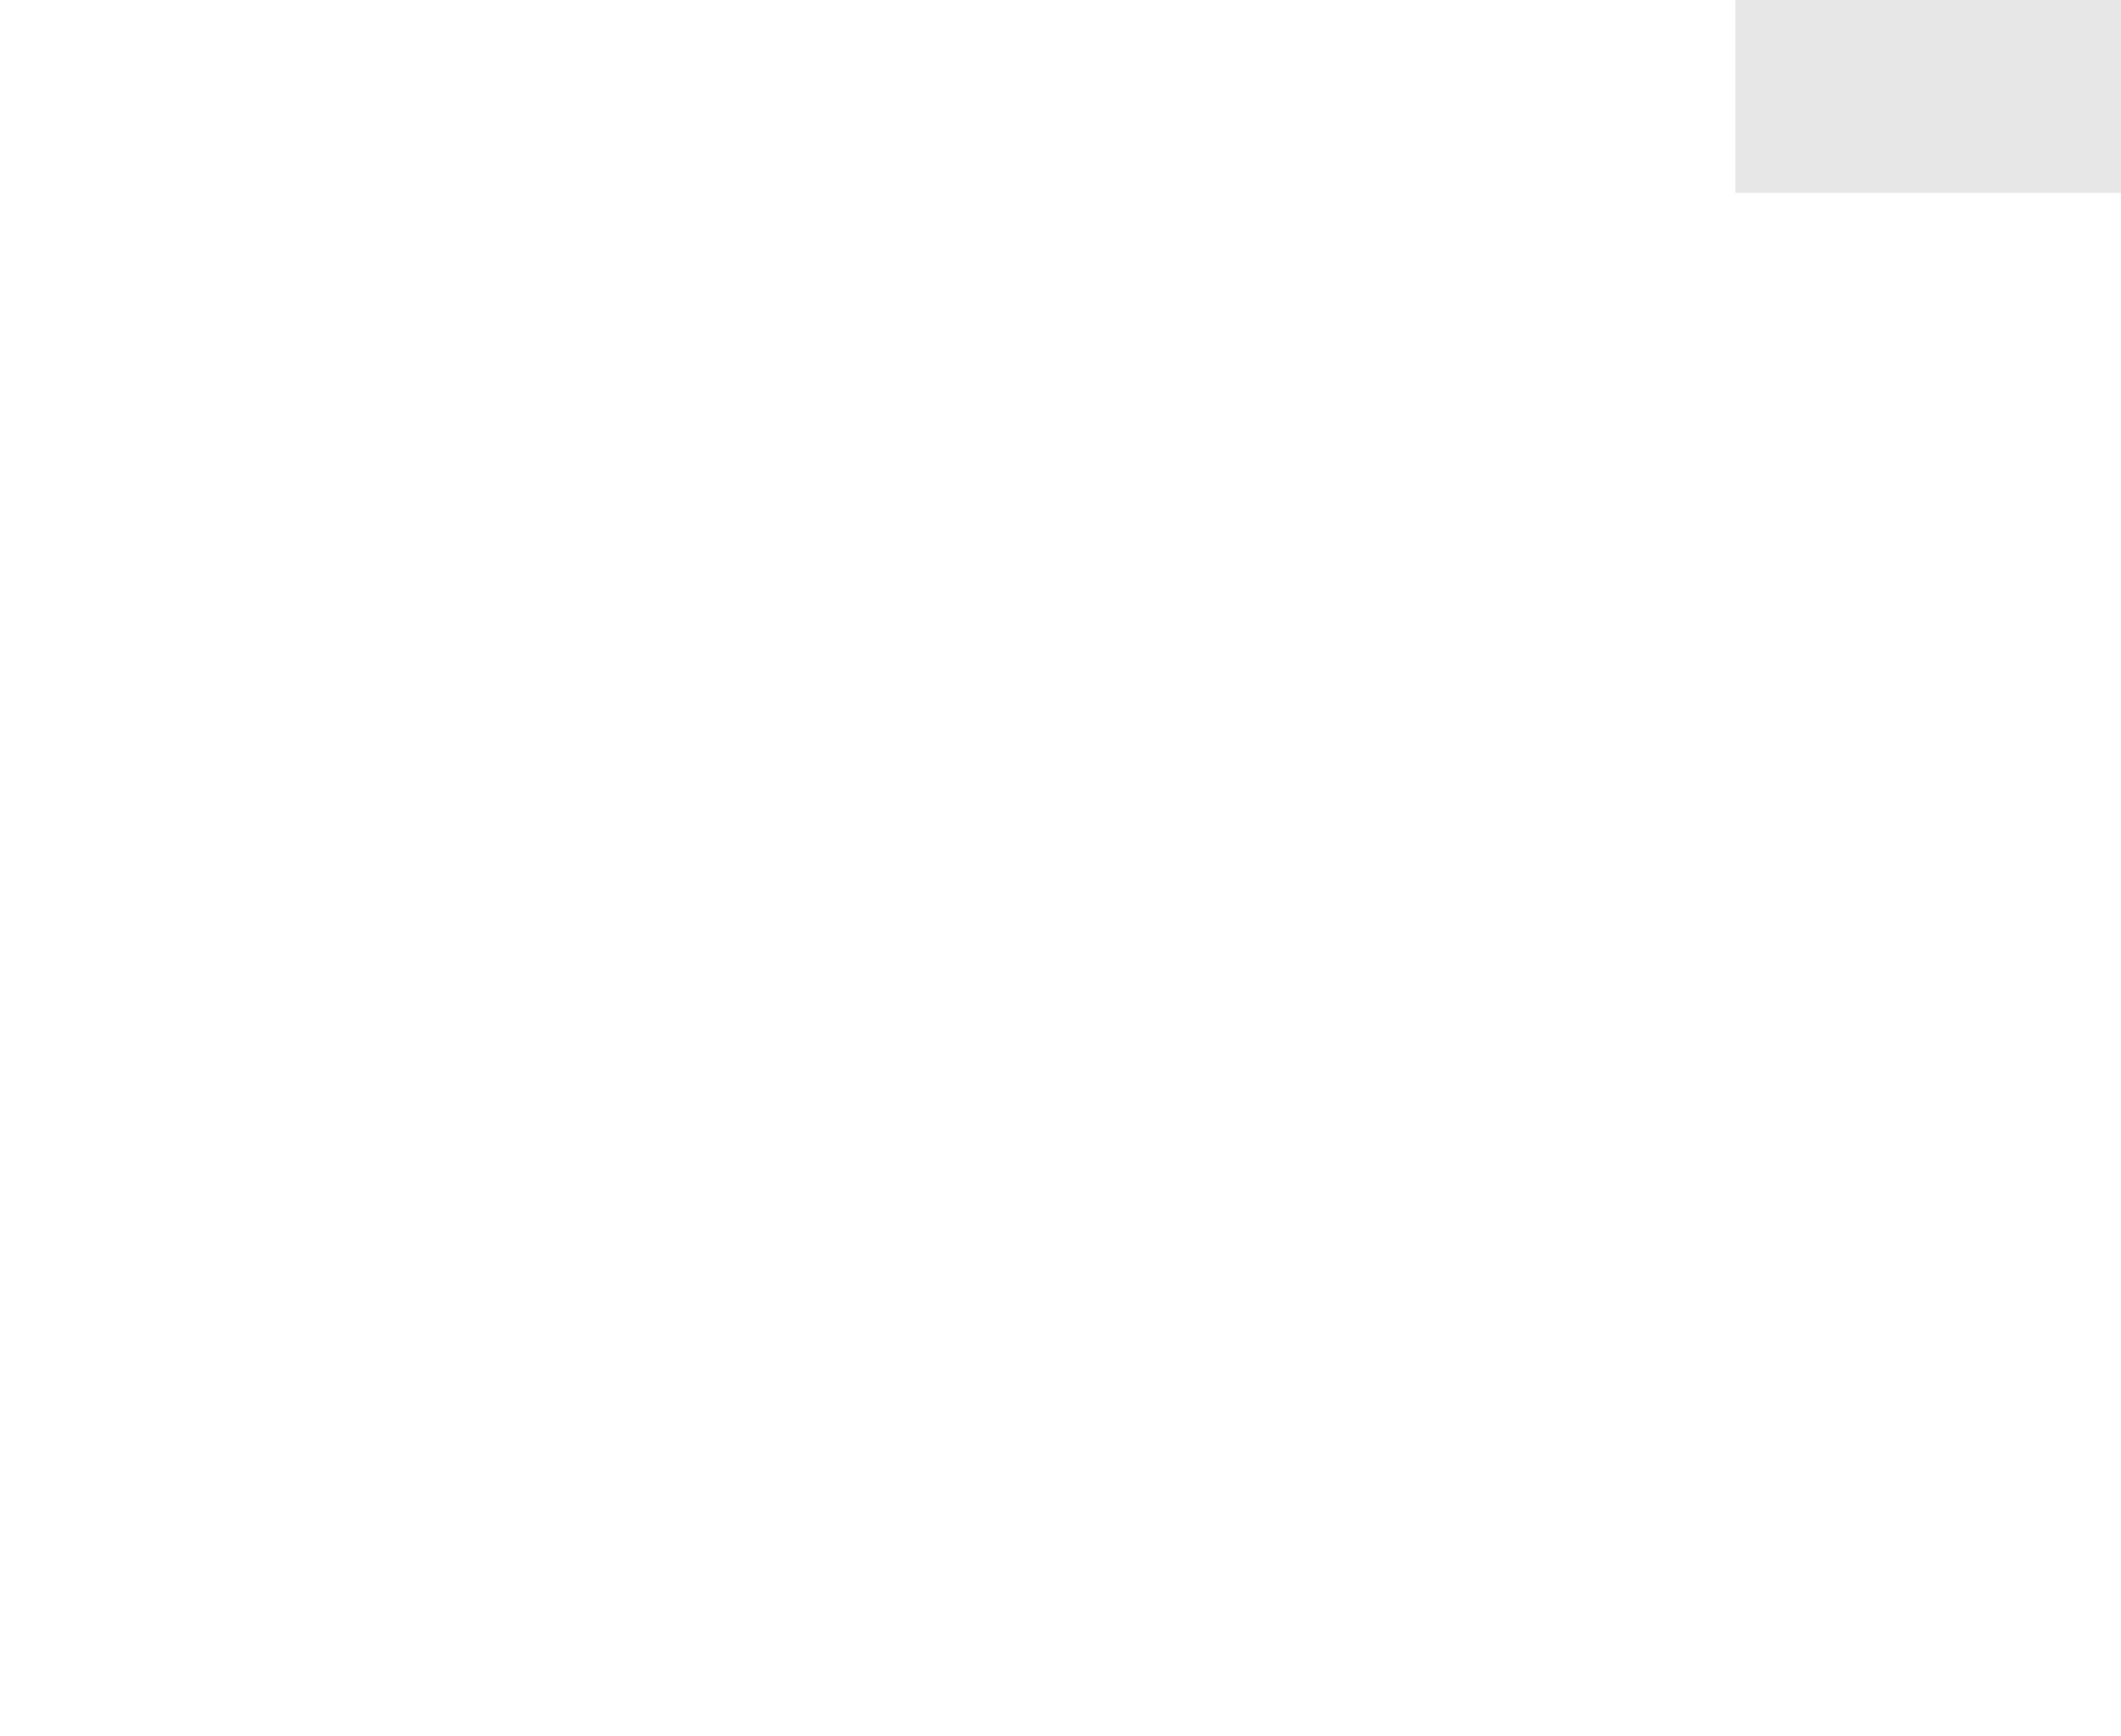
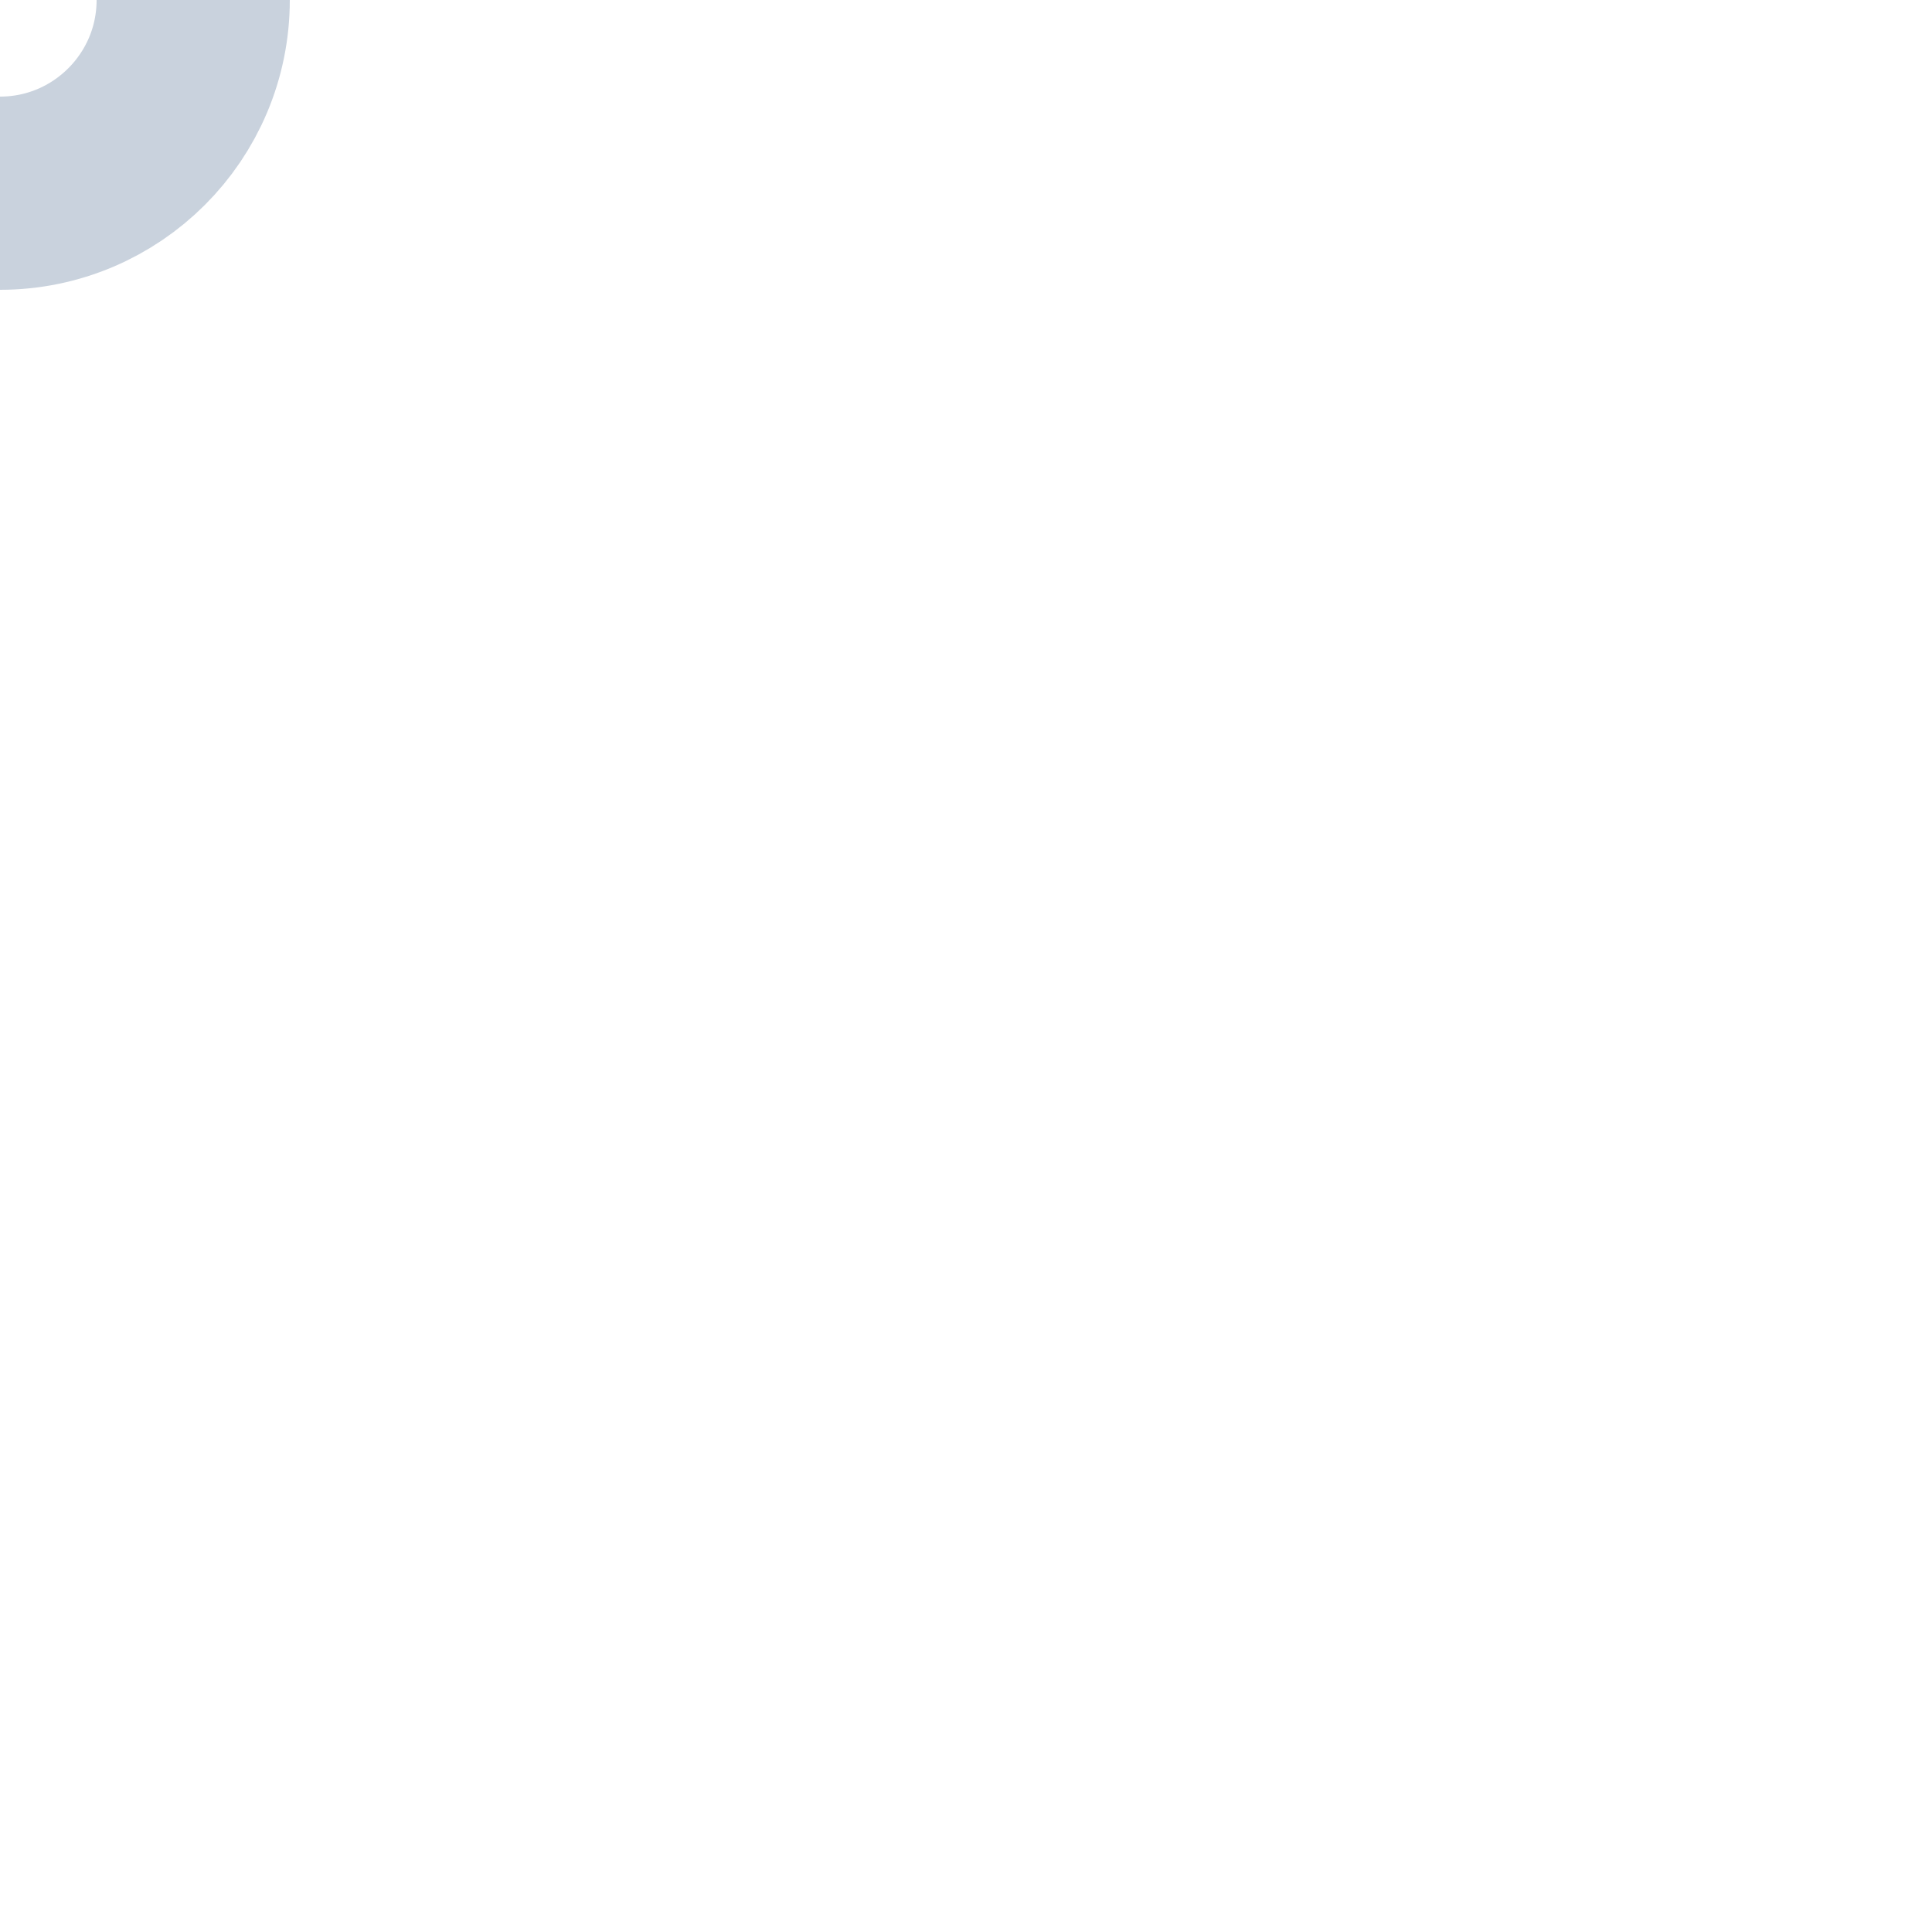
- <svg xmlns="http://www.w3.org/2000/svg" width="11px" height="9px" viewBox="0 0 11 9" version="1.1">
-   <defs />
-   <g id="页面-1优化-终稿" stroke="none" stroke-width="1" fill="none" fill-rule="evenodd">
-     <g id="用户管理" transform="translate(-448, -26)">
-       <rect fill="#FFFFFF" x="0" y="0" width="1440" height="1030" />
-       <g id="Group" transform="translate(448, 26)">
-         <rect id="Rectangle" stroke="#E7E7E7" x="10.5" y="0.5" width="1" height="1" />
-         <rect id="Rectangle-2" stroke="#FFF" fill="#D8D8D8" x="0.5" y="0.5" width="9" height="1" />
-         <rect id="Rectangle" stroke="#E7E7E7" x="9.5" y="0.5" width="1" height="1" />
-         <rect id="Rectangle" stroke="#DCDCDC" fill="#D8D8D8" x="9.5" y="1.5" width="1" height="1" />
-         <rect id="Rectangle-3" stroke="#FFF" fill="#D8D8D8" x="0.5" y="1.5" width="1" height="7" />
-         <rect id="Rectangle-5" stroke="#FFF" fill="#FFF" x="1.5" y="1.5" width="9" height="7" />
-       </g>
-     </g>
+ <svg xmlns="http://www.w3.org/2000/svg" width="10" height="10" viewBox="0 0 10 10" fill="none">
+   <g clip-path="url(#clip0_2162_48353)">
+     <path d="M10 0H0V10H10V0Z" fill="white" />
+     <path d="M-1 0C-1 0.552 -0.552 1 0 1C0.552 1 1 0.552 1 0C1 -0.552 0.552 -1 0 -1C-0.552 -1 -1 -0.552 -1 0Z" stroke="#C9D2DD" />
  </g>
+   <defs>
+     <clipPath id="clip0_2162_48353">
+       <rect width="10" height="10" fill="white" />
+     </clipPath>
+   </defs>
</svg>
